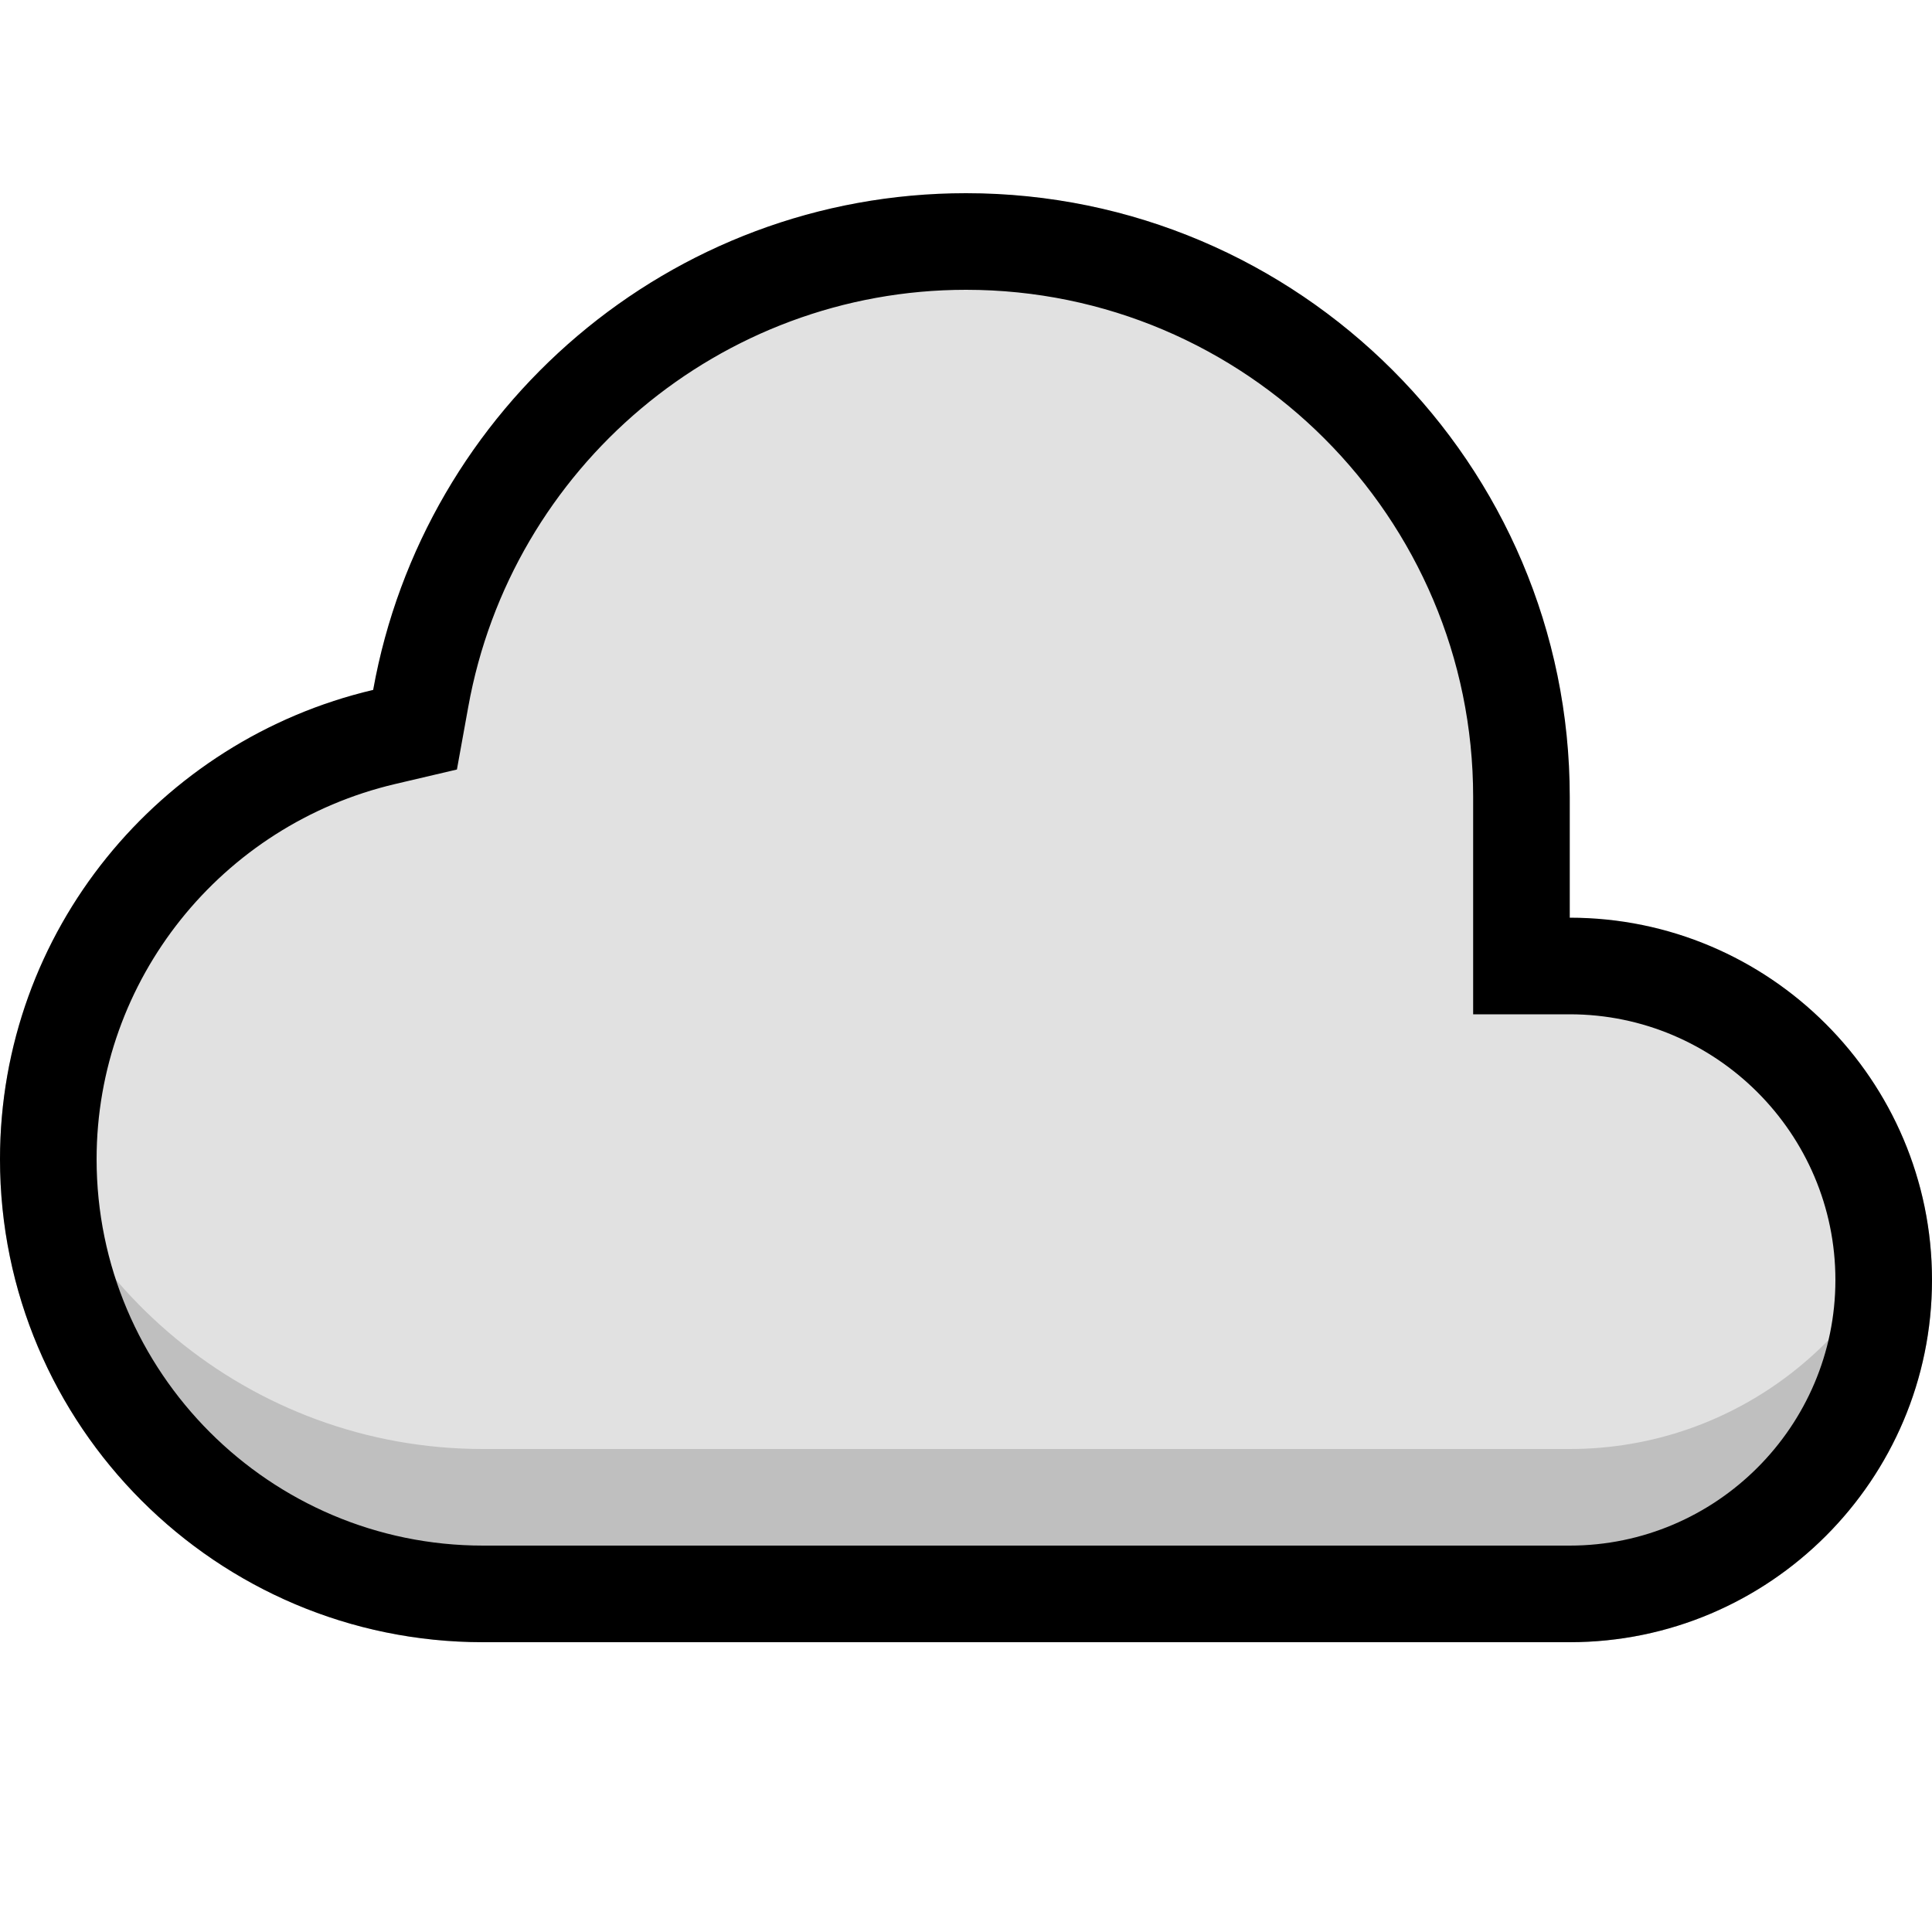
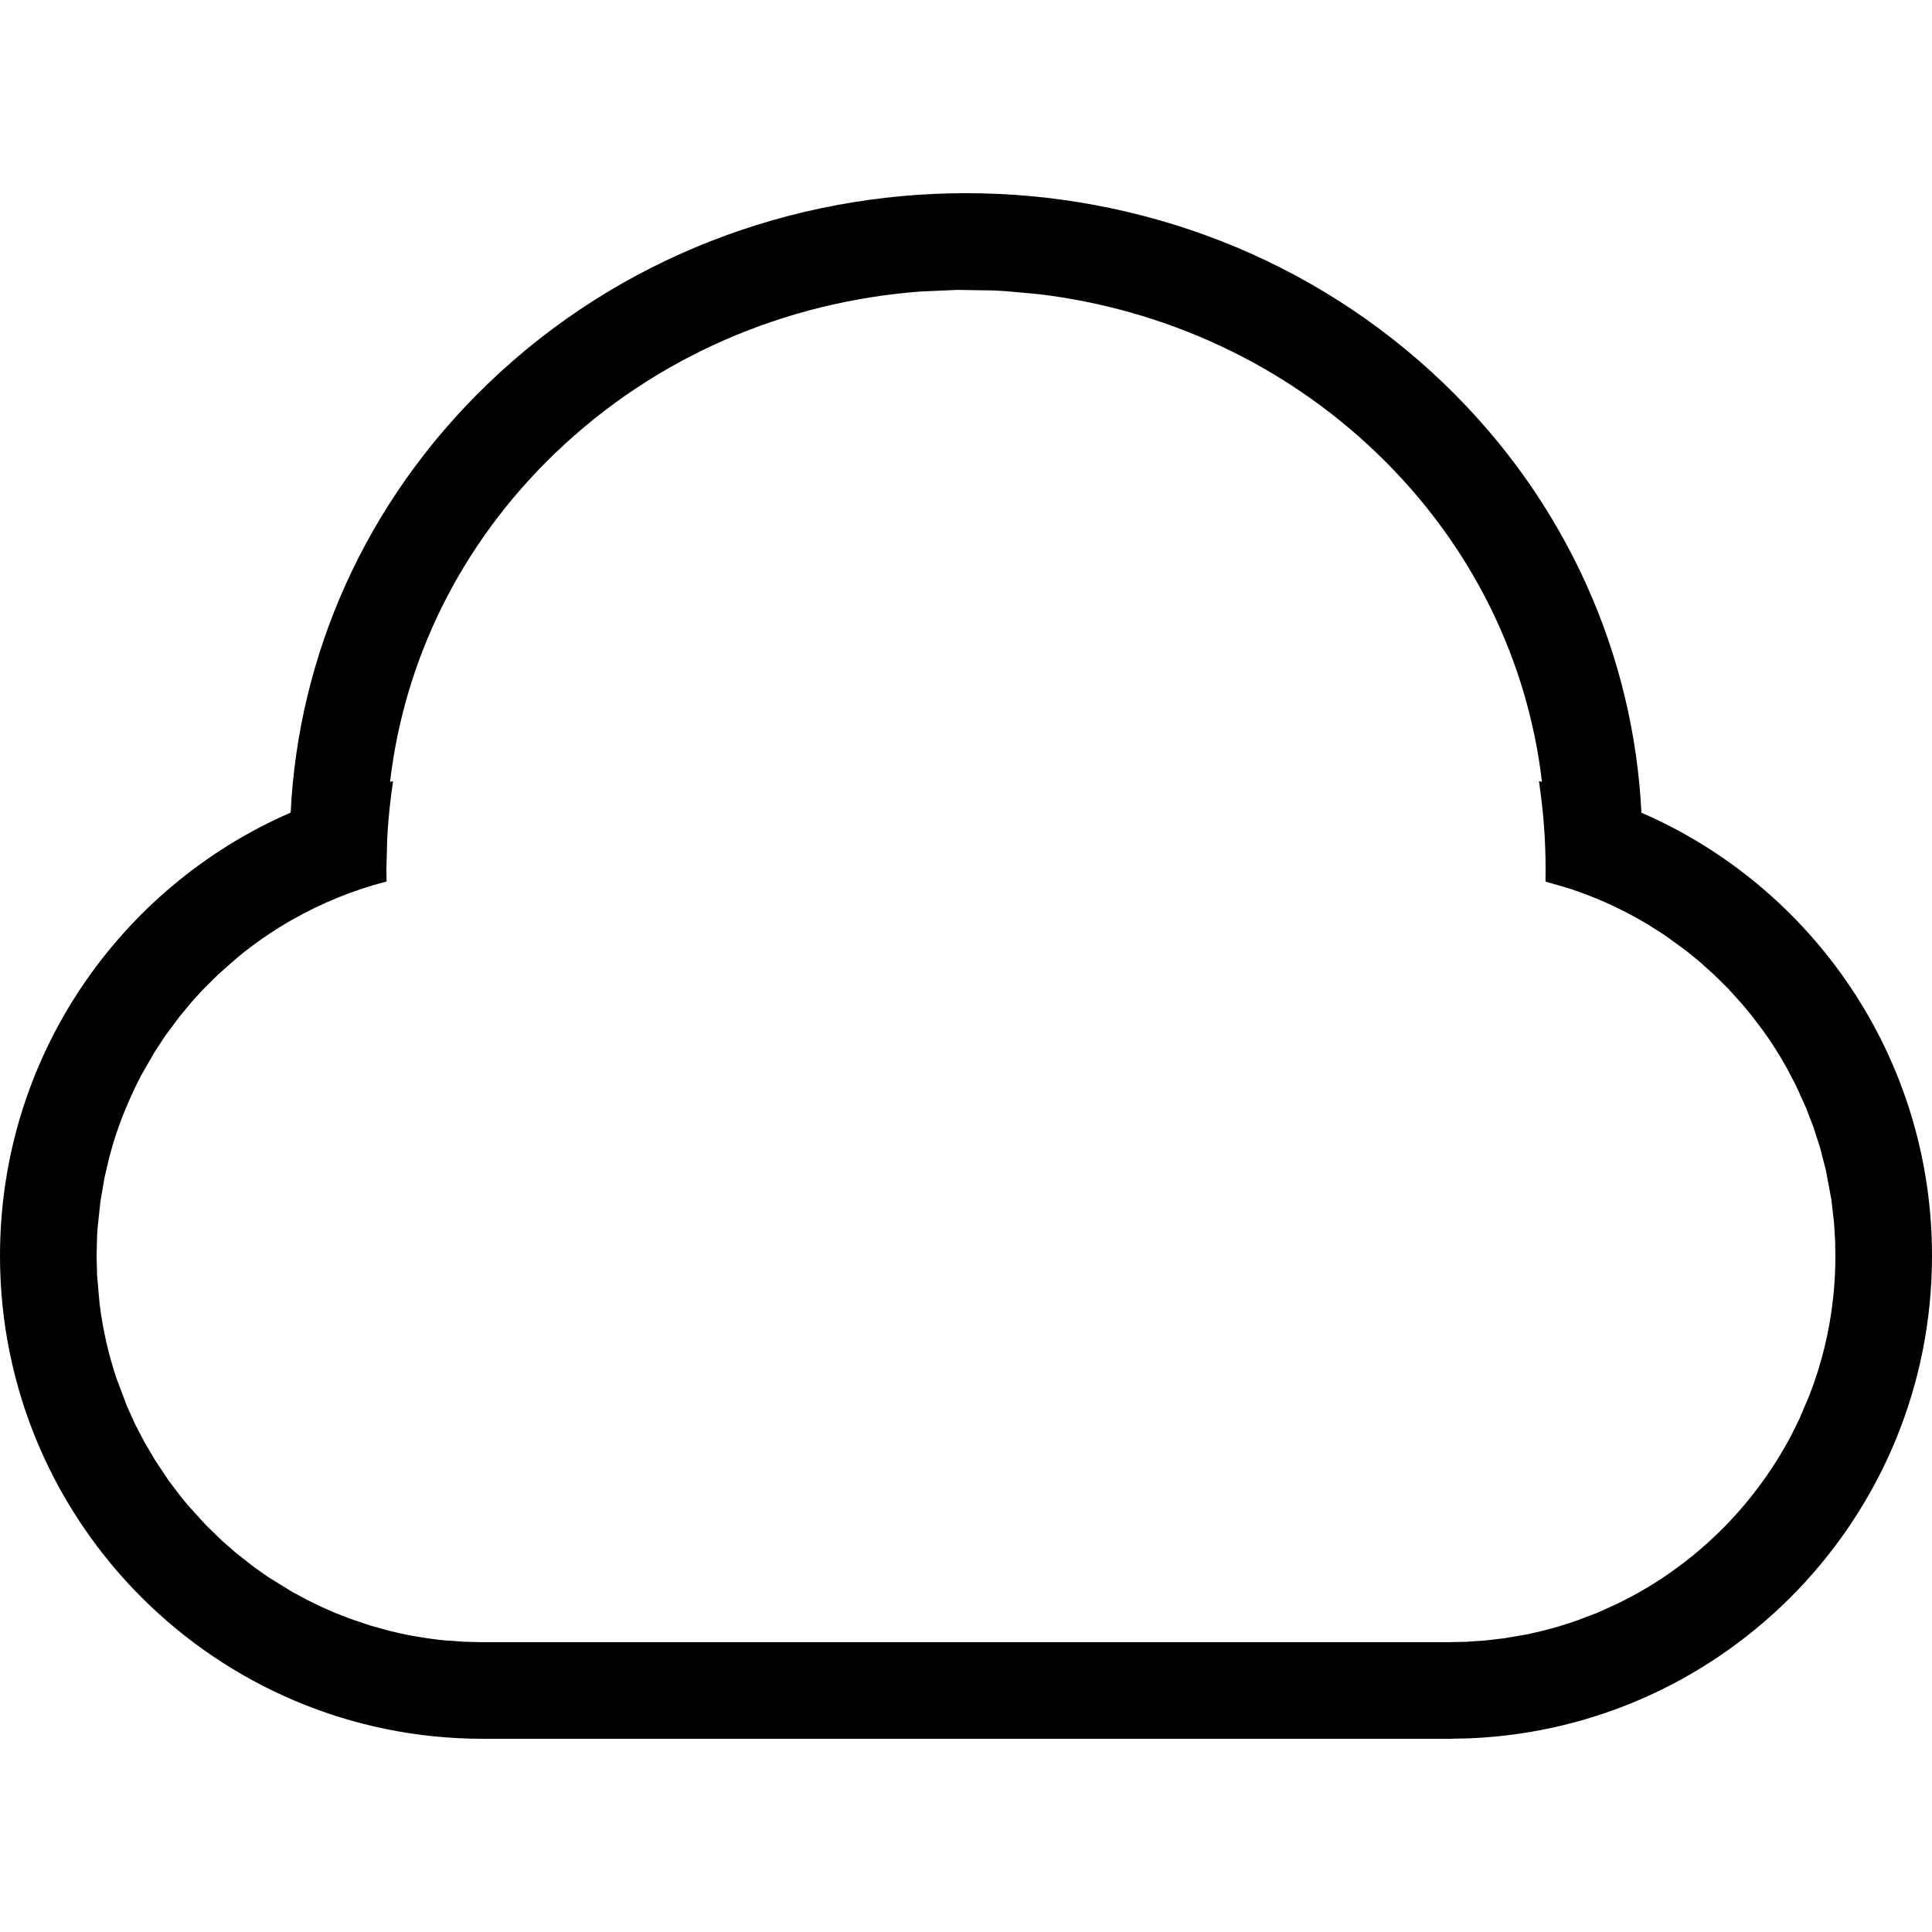
- <svg xmlns="http://www.w3.org/2000/svg" width="20px" height="20px" viewBox="0 0 20 20" version="1.1">
-   <defs />
-   <g id="Page-3" stroke="none" stroke-width="1" fill="none" fill-rule="evenodd">
-     <g id="Icons" transform="translate(-17, -46)" fill="#000000">
-       <path d="M33.25,54.25 L33.25,54.25 L33.25,55.5 C35.318,55.5 37,57.182 37,59.25 C37,61.318 35.318,63 33.25,63 L22,63 C19.242,63 17,60.758 17,58 C17,55.636 18.654,53.661 20.863,53.142 C21.387,50.225 23.933,48 27,48 C30.446,48 33.25,50.804 33.25,54.25 L33.25,54.25 Z" id="Mask-Copy-3" opacity="0.12" />
-       <path d="M36.865,58.25 C36.953,58.568 37,58.904 37,59.25 C37,61.318 35.318,63 33.25,63 L22,63 C19.242,63 17,60.758 17,58 C17,57.658 17.035,57.324 17.101,57.001 C17.565,59.28 19.585,61 22,61 L33.25,61 C34.971,61 36.426,59.834 36.865,58.25 Z" id="Combined-Shape" opacity="0.15" />
-       <path d="M32.25,54.25 L32.25,54.25 C32.25,51.356 29.894,49 27,49 C24.458,49 22.293,50.837 21.847,53.32 L21.73,53.966 L21.091,54.116 C19.294,54.538 18,56.141 18,58 C18,60.205 19.795,62 22,62 L33.25,62 C34.765,62 36,60.765 36,59.25 C36,57.735 34.765,56.5 33.25,56.5 L32.25,56.5 L32.25,55.5 L32.25,54.25 Z M33.25,54.25 L33.25,54.25 L33.25,55.5 C35.318,55.5 37,57.182 37,59.25 C37,61.318 35.318,63 33.25,63 L22,63 C19.242,63 17,60.758 17,58 C17,55.636 18.654,53.661 20.863,53.142 C21.387,50.225 23.933,48 27,48 C30.446,48 33.25,50.804 33.25,54.25 L33.25,54.25 Z" id="Mask-Copy" />
-     </g>
-   </g>
+ <svg xmlns="http://www.w3.org/2000/svg" width="20" height="20" viewBox="0 0 20 20">
+   <path d="M14.95,3.973 C16.231,5.206 16.912,6.798 16.992,8.413 C18.762,9.181 20,10.946 20,13 C20,15.689 17.878,17.882 15.217,17.995 L15,18 L5,18 C2.239,18 0,15.761 0,13 C0,10.946 1.238,9.181 3.009,8.412 C3.088,6.798 3.769,5.206 5.05,3.973 C7.784,1.342 12.216,1.342 14.95,3.973 Z M10.423,3.015 L10.297,3.007 L10.297,3.007 L9.91,3.001 L9.91,3.001 L9.546,3.017 L9.546,3.017 L9.514,3.019 C8.139,3.125 6.794,3.683 5.744,4.694 C4.752,5.648 4.183,6.852 4.038,8.093 L4.069,8.087 C4.039,8.286 4.018,8.487 4.008,8.692 L4,9 L4.002,9.125 C3.657,9.214 3.33,9.348 3.027,9.52 L2.981,9.546 C2.913,9.586 2.847,9.627 2.782,9.671 C2.67,9.745 2.562,9.826 2.459,9.911 L2.256,10.09 L2.256,10.09 L2.092,10.253 L2.092,10.253 L1.98,10.377 L1.98,10.377 L1.857,10.526 L1.857,10.526 L1.706,10.729 L1.706,10.729 L1.595,10.9 L1.595,10.9 L1.462,11.131 L1.462,11.131 L1.415,11.223 L1.415,11.223 L1.34,11.385 L1.34,11.385 L1.285,11.515 L1.285,11.515 C1.241,11.624 1.202,11.735 1.168,11.848 L1.127,11.997 L1.127,11.997 L1.082,12.191 L1.082,12.191 L1.04,12.434 L1.04,12.434 L1.011,12.706 L1.011,12.706 L1.005,12.794 L1,13 L1.005,13.2 L1.005,13.2 L1.031,13.497 L1.031,13.497 C1.064,13.763 1.123,14.022 1.206,14.269 L1.315,14.558 L1.4,14.746 L1.4,14.746 L1.494,14.926 L1.494,14.926 L1.603,15.112 L1.603,15.112 L1.742,15.321 L1.742,15.321 L1.857,15.474 L1.857,15.474 L1.945,15.582 L1.945,15.582 L2.135,15.791 L2.135,15.791 L2.301,15.952 L2.301,15.952 L2.453,16.084 L2.453,16.084 L2.632,16.224 L2.632,16.224 L2.777,16.326 L2.777,16.326 L3.024,16.478 L3.024,16.478 L3.183,16.564 L3.183,16.564 L3.34,16.64 L3.34,16.64 L3.468,16.696 L3.468,16.696 L3.622,16.756 L3.622,16.756 L3.826,16.825 L3.826,16.825 L4.018,16.879 L4.018,16.879 C4.208,16.927 4.404,16.961 4.603,16.981 L4.8,16.995 L5,17 L14.979,17 L15.174,16.996 L15.379,16.982 L15.379,16.982 L15.573,16.959 L15.573,16.959 L15.812,16.918 L15.812,16.918 L15.853,16.909 C16.016,16.874 16.174,16.829 16.329,16.774 L16.534,16.696 L16.534,16.696 L16.722,16.611 L16.722,16.611 L16.758,16.594 C16.901,16.524 17.039,16.446 17.172,16.36 C17.252,16.308 17.331,16.252 17.408,16.194 C17.729,15.952 18.011,15.663 18.246,15.337 C18.298,15.266 18.343,15.198 18.387,15.129 C18.442,15.041 18.494,14.951 18.543,14.859 L18.628,14.686 L18.73,14.446 L18.73,14.446 C18.855,14.126 18.939,13.786 18.977,13.432 C18.992,13.29 19,13.146 19,13 L18.997,12.843 L18.986,12.659 L18.986,12.659 L18.958,12.417 L18.958,12.417 L18.901,12.112 L18.901,12.112 L18.842,11.883 L18.842,11.883 L18.775,11.674 L18.775,11.674 L18.696,11.468 L18.696,11.468 L18.593,11.24 L18.593,11.24 L18.497,11.056 L18.497,11.056 L18.427,10.936 L18.427,10.936 C18.37,10.841 18.31,10.75 18.246,10.662 L18.127,10.506 L18.127,10.506 L18.037,10.397 L18.037,10.397 L17.886,10.23 L17.886,10.23 L17.744,10.09 L17.744,10.09 L17.591,9.953 L17.591,9.953 L17.459,9.845 L17.459,9.845 L17.233,9.681 L17.233,9.681 L17.059,9.57 L17.059,9.57 L16.953,9.509 C16.731,9.384 16.495,9.28 16.249,9.199 L15.999,9.126 L16,9 C16,8.69 15.976,8.385 15.931,8.087 L15.962,8.092 L15.962,8.092 C15.817,6.852 15.248,5.648 14.256,4.694 C13.276,3.751 12.039,3.201 10.76,3.046 L10.423,3.015 L10.423,3.015 Z" />
</svg>
